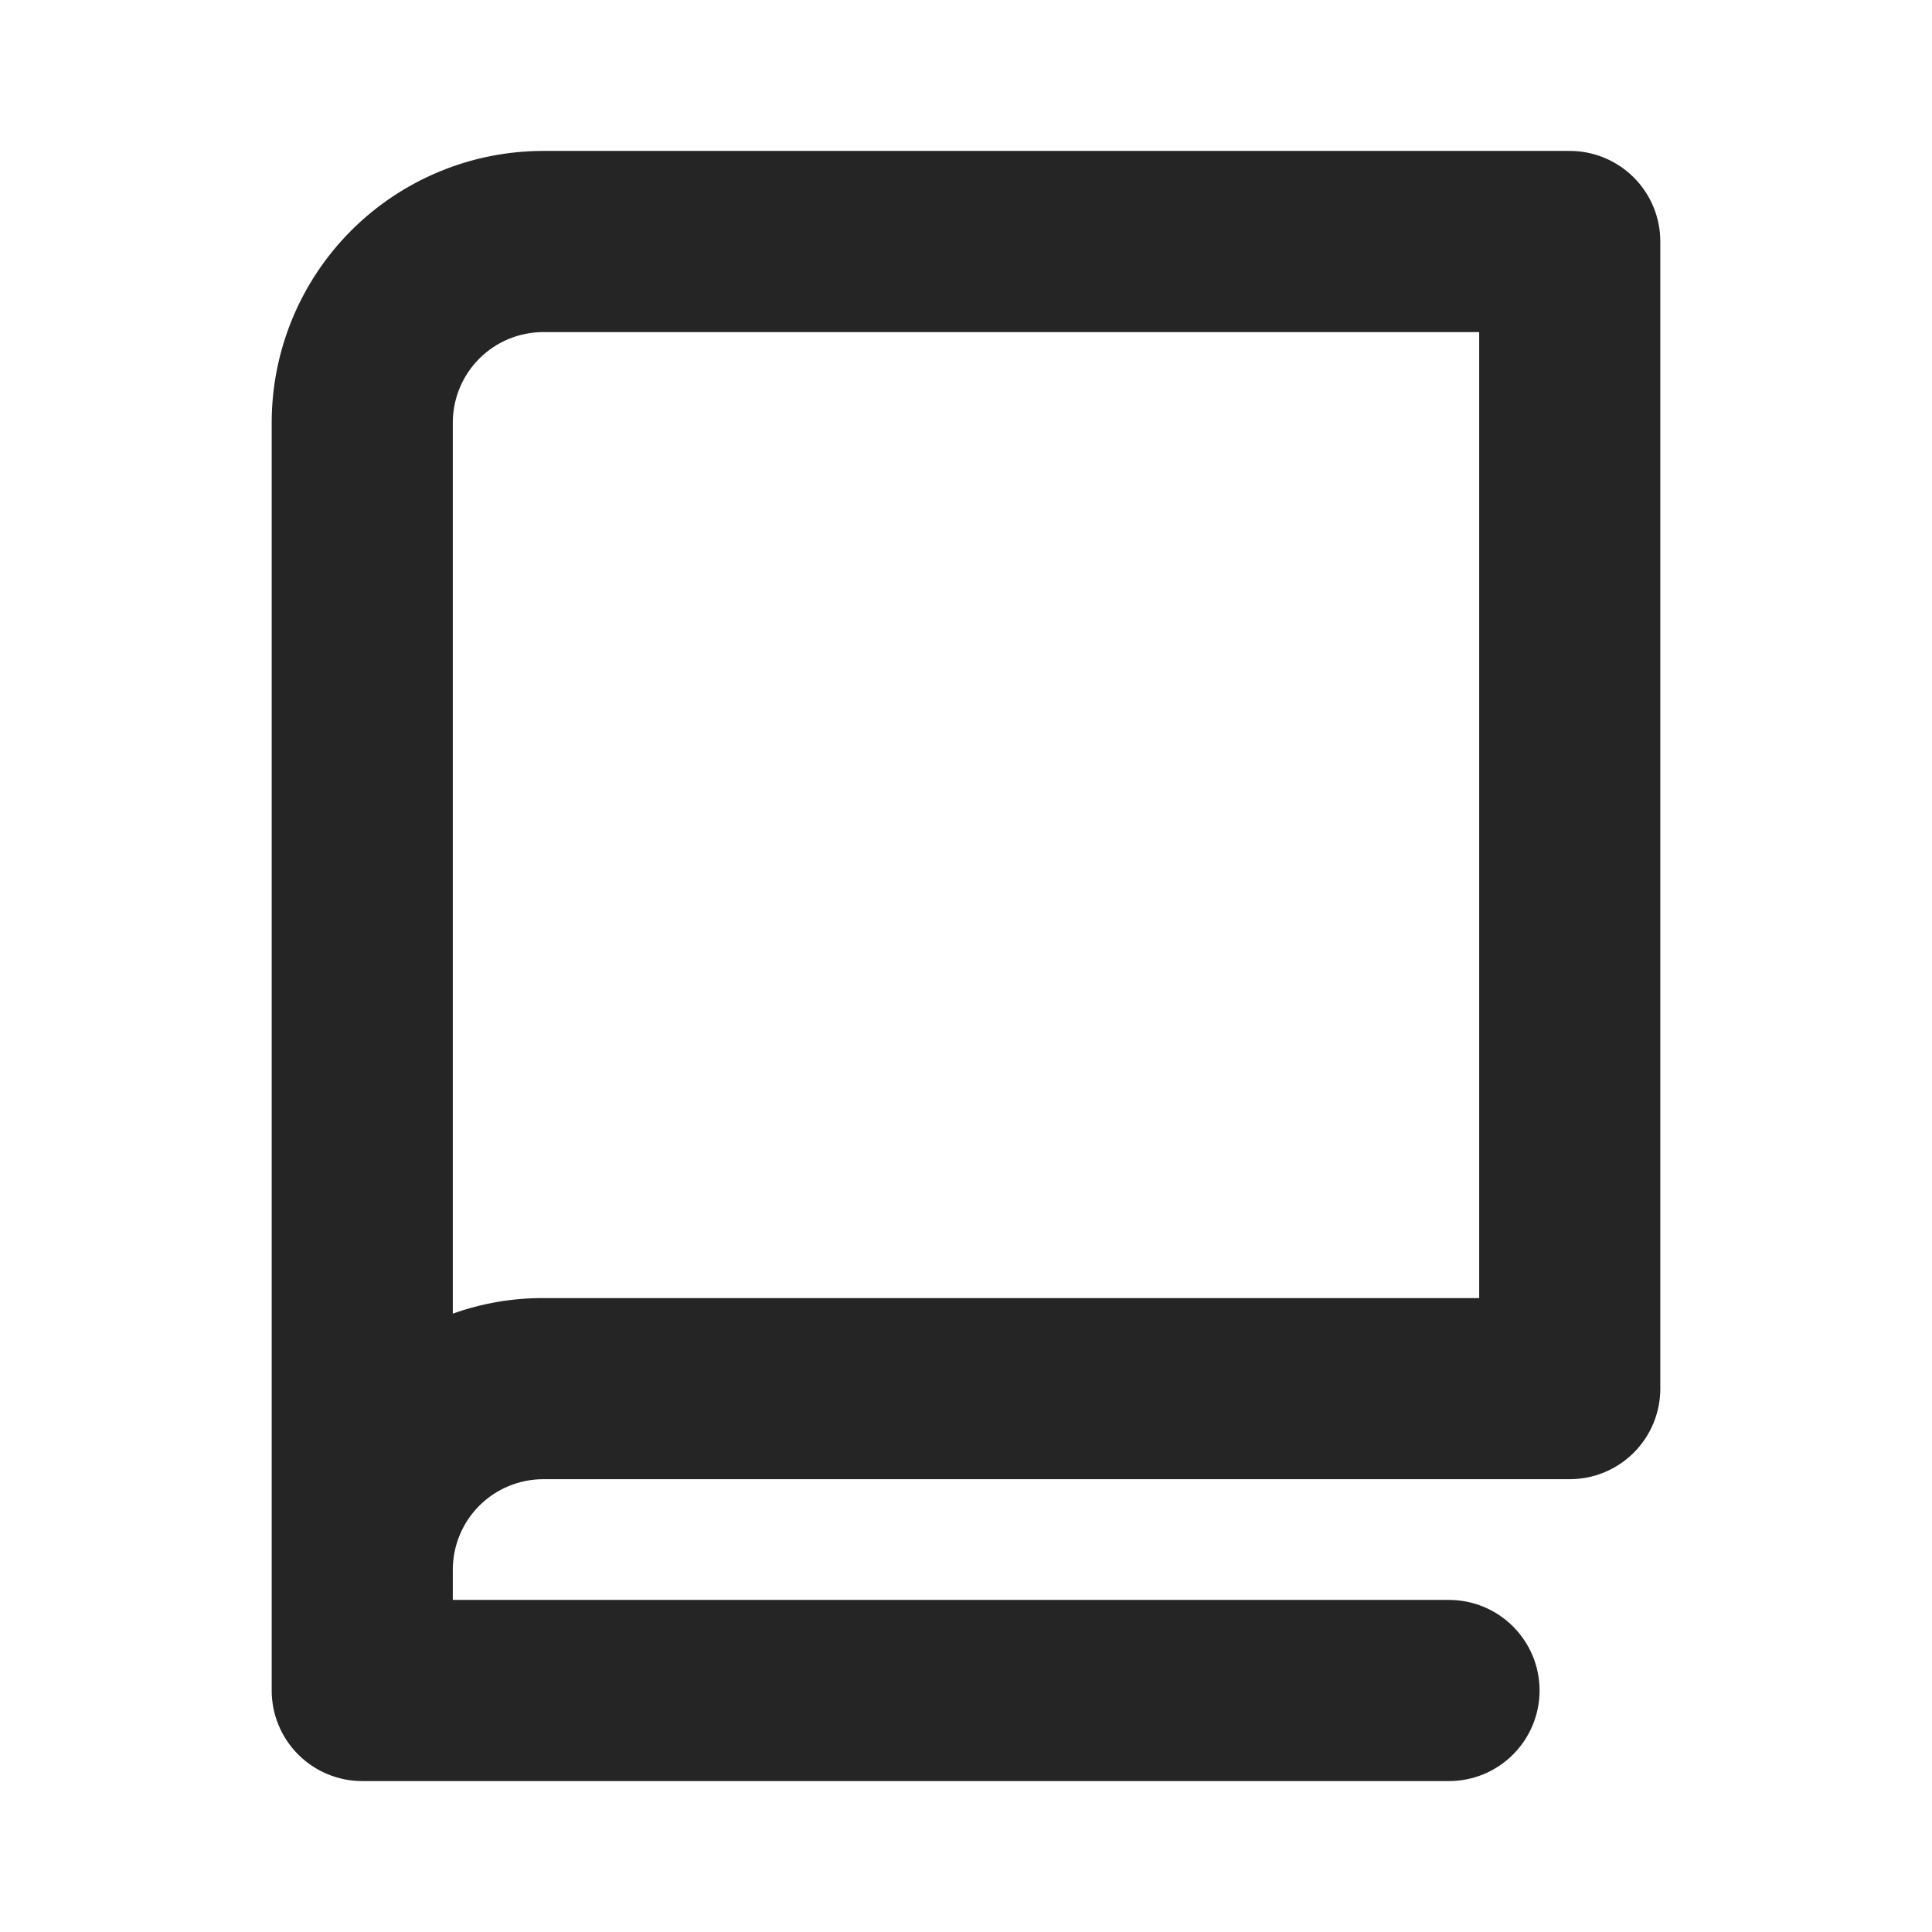
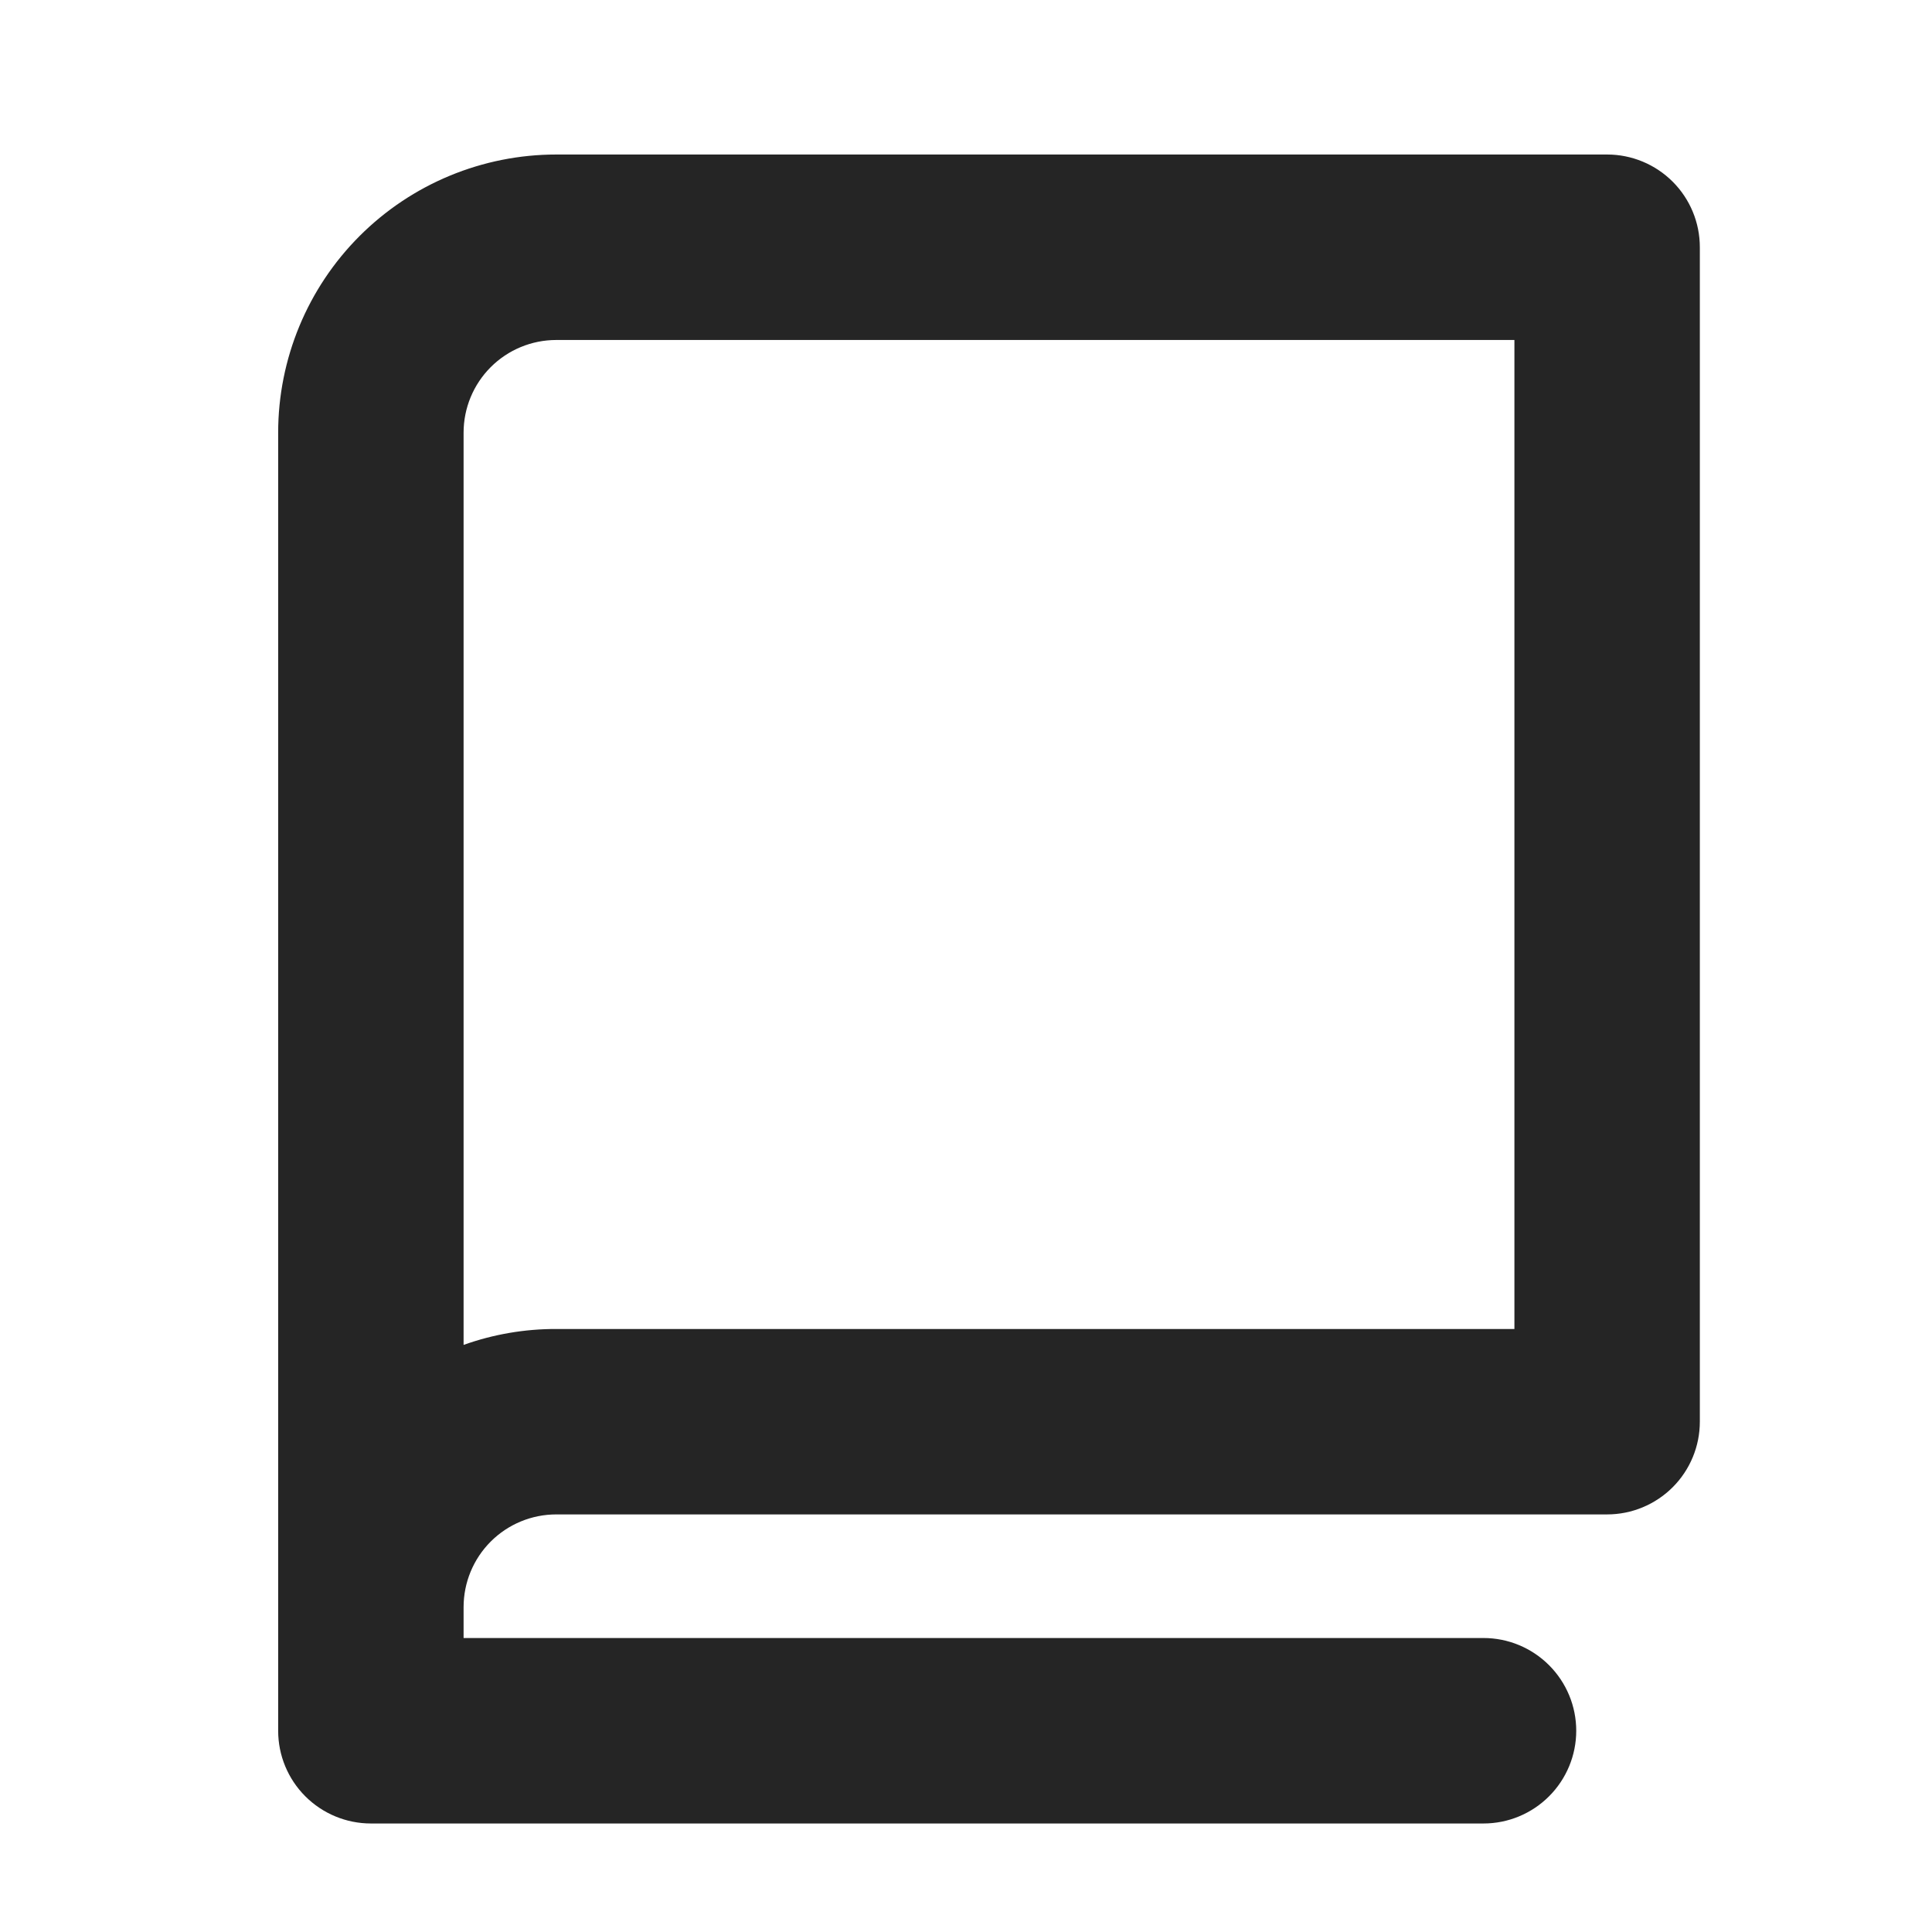
- <svg xmlns="http://www.w3.org/2000/svg" width="43" height="43" viewBox="0 0 43 43" fill="none">
+ <svg xmlns="http://www.w3.org/2000/svg" width="42" height="42" viewBox="0 0 42 42" fill="none">
  <path d="M34.938 3.359H12.094C10.49 3.359 8.952 3.996 7.818 5.13C6.684 6.264 6.047 7.803 6.047 9.406V37.625C6.047 38.16 6.259 38.672 6.637 39.05C7.015 39.428 7.528 39.641 8.062 39.641H32.25C32.785 39.641 33.297 39.428 33.675 39.05C34.053 38.672 34.266 38.16 34.266 37.625C34.266 37.09 34.053 36.578 33.675 36.2C33.297 35.822 32.785 35.609 32.25 35.609H10.078V34.938C10.078 34.403 10.29 33.89 10.668 33.512C11.046 33.134 11.559 32.922 12.094 32.922H34.938C35.472 32.922 35.985 32.709 36.363 32.331C36.741 31.953 36.953 31.441 36.953 30.906V5.375C36.953 4.84 36.741 4.328 36.363 3.95C35.985 3.572 35.472 3.359 34.938 3.359ZM32.922 28.891H12.094C11.407 28.889 10.725 29.006 10.078 29.237V9.406C10.078 8.872 10.29 8.359 10.668 7.981C11.046 7.603 11.559 7.391 12.094 7.391H32.922V28.891Z" fill="#252525" />
</svg>
